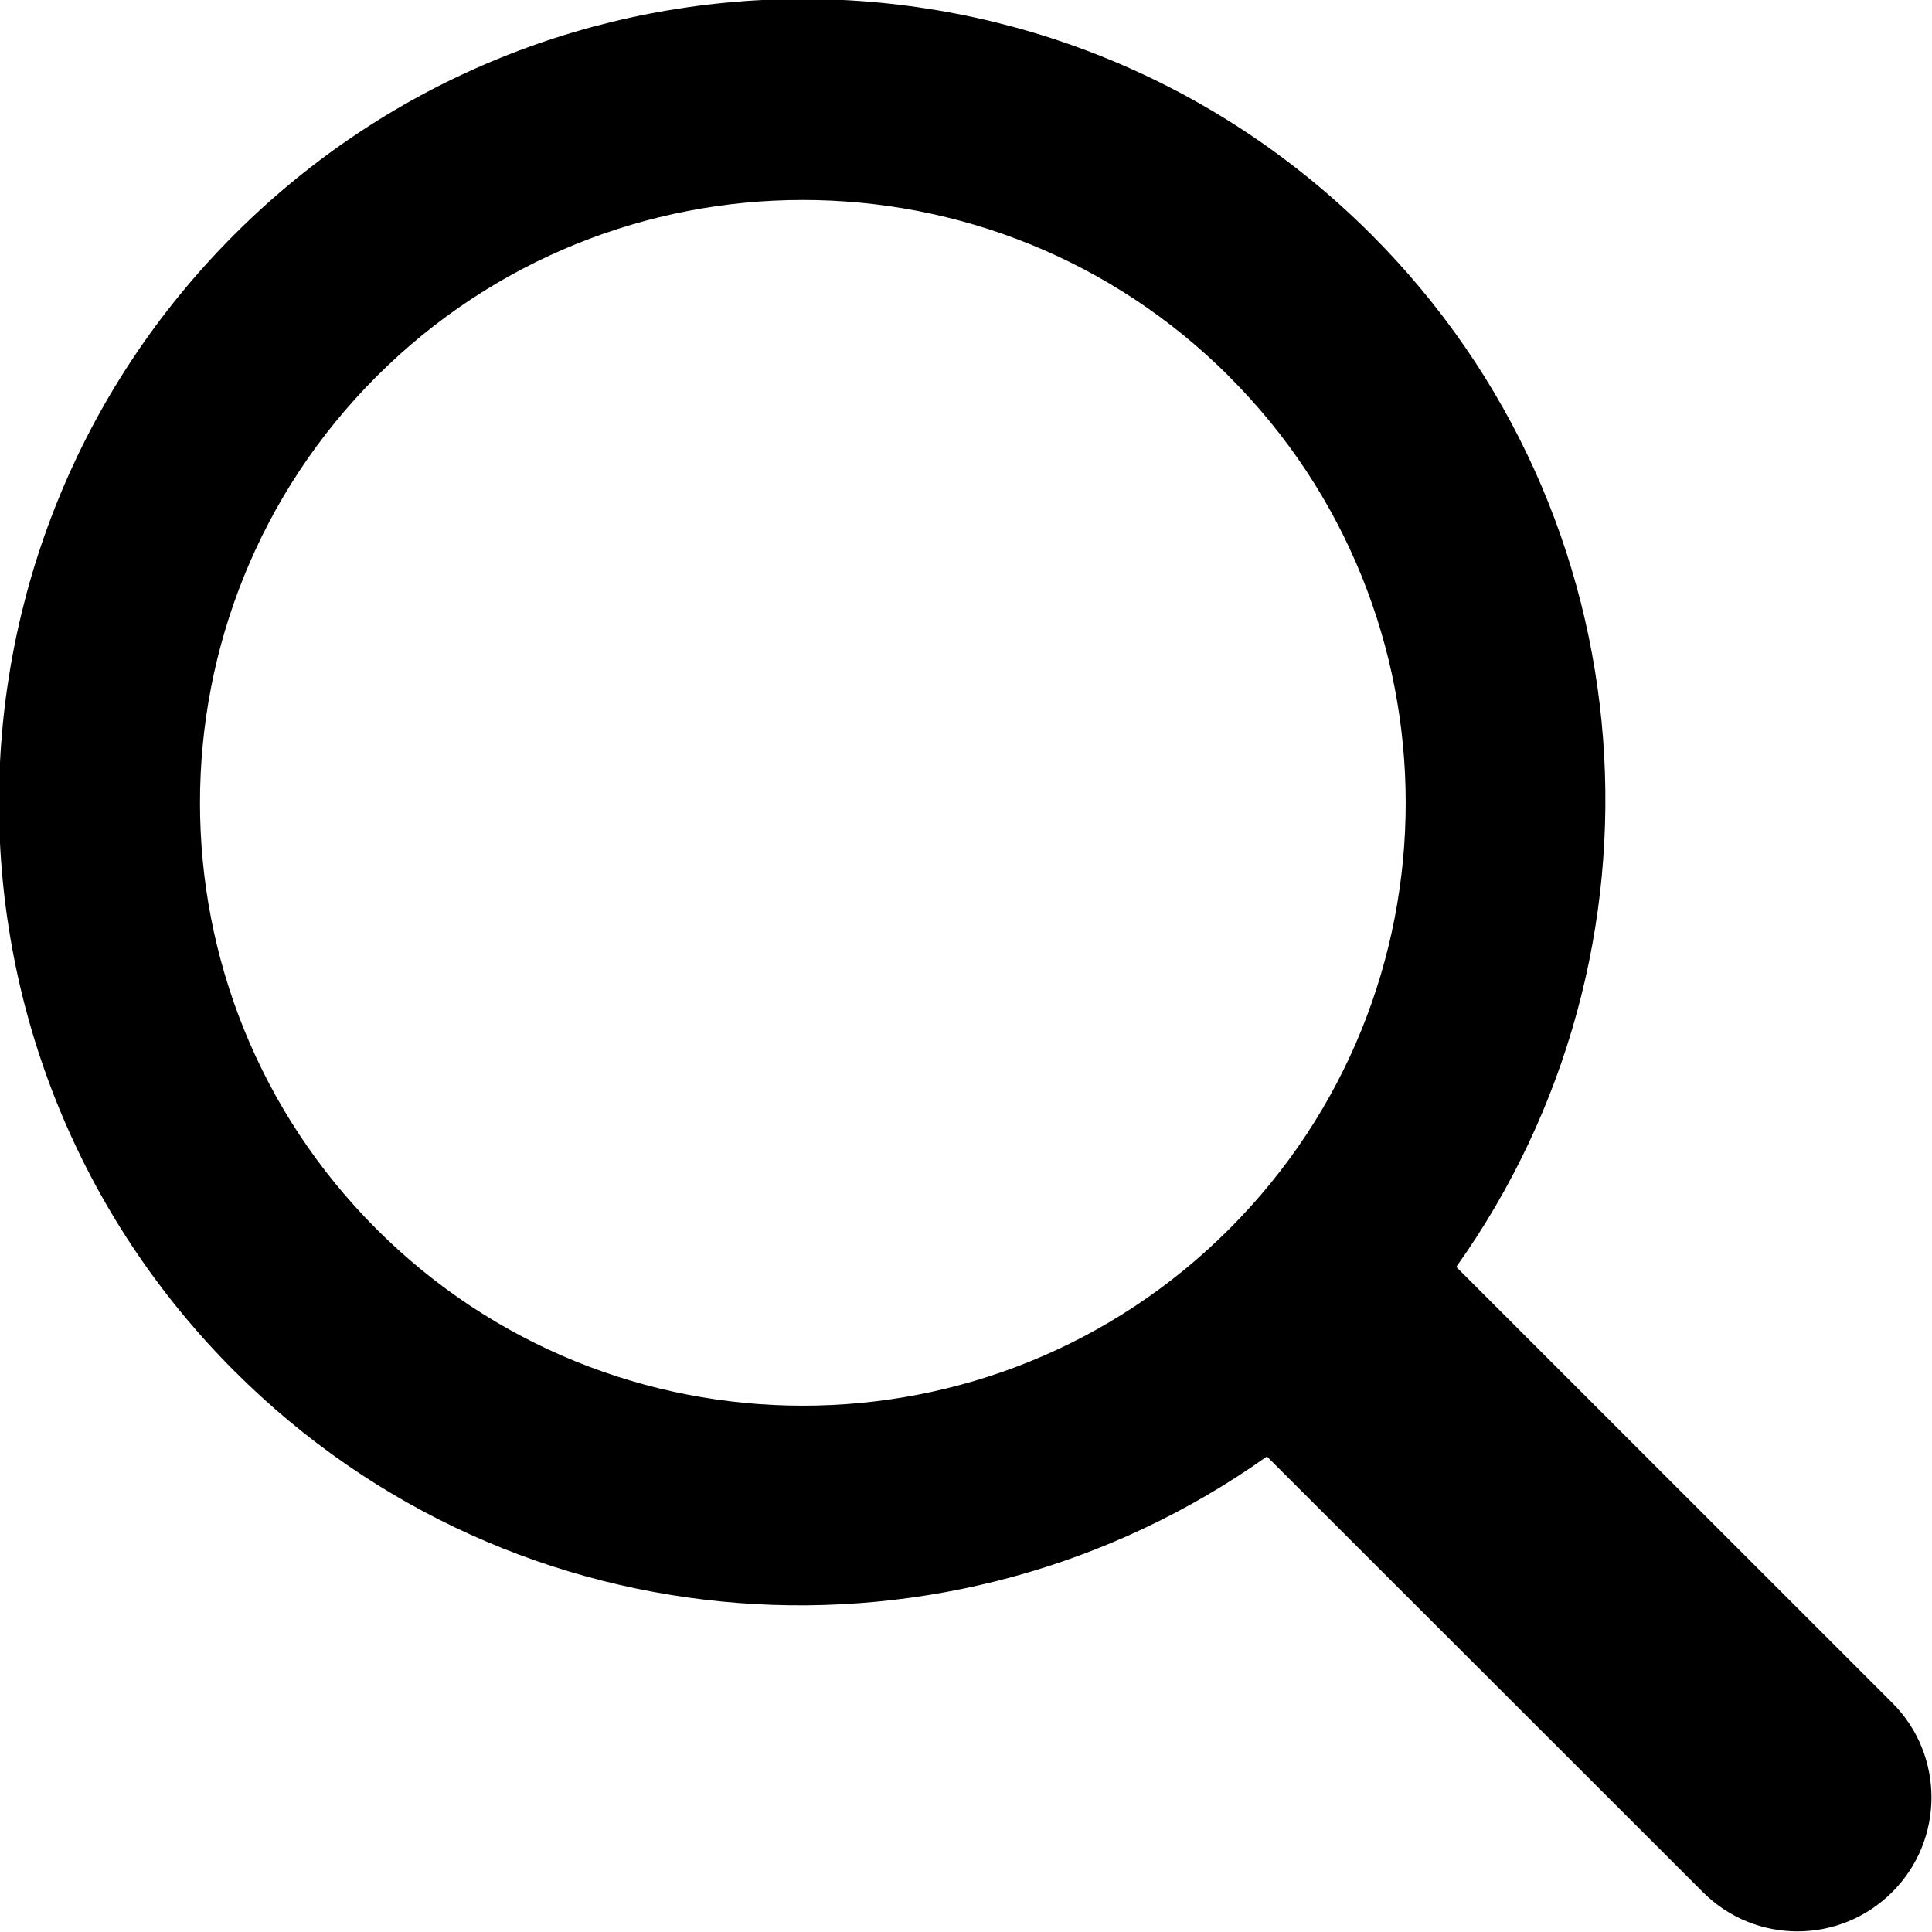
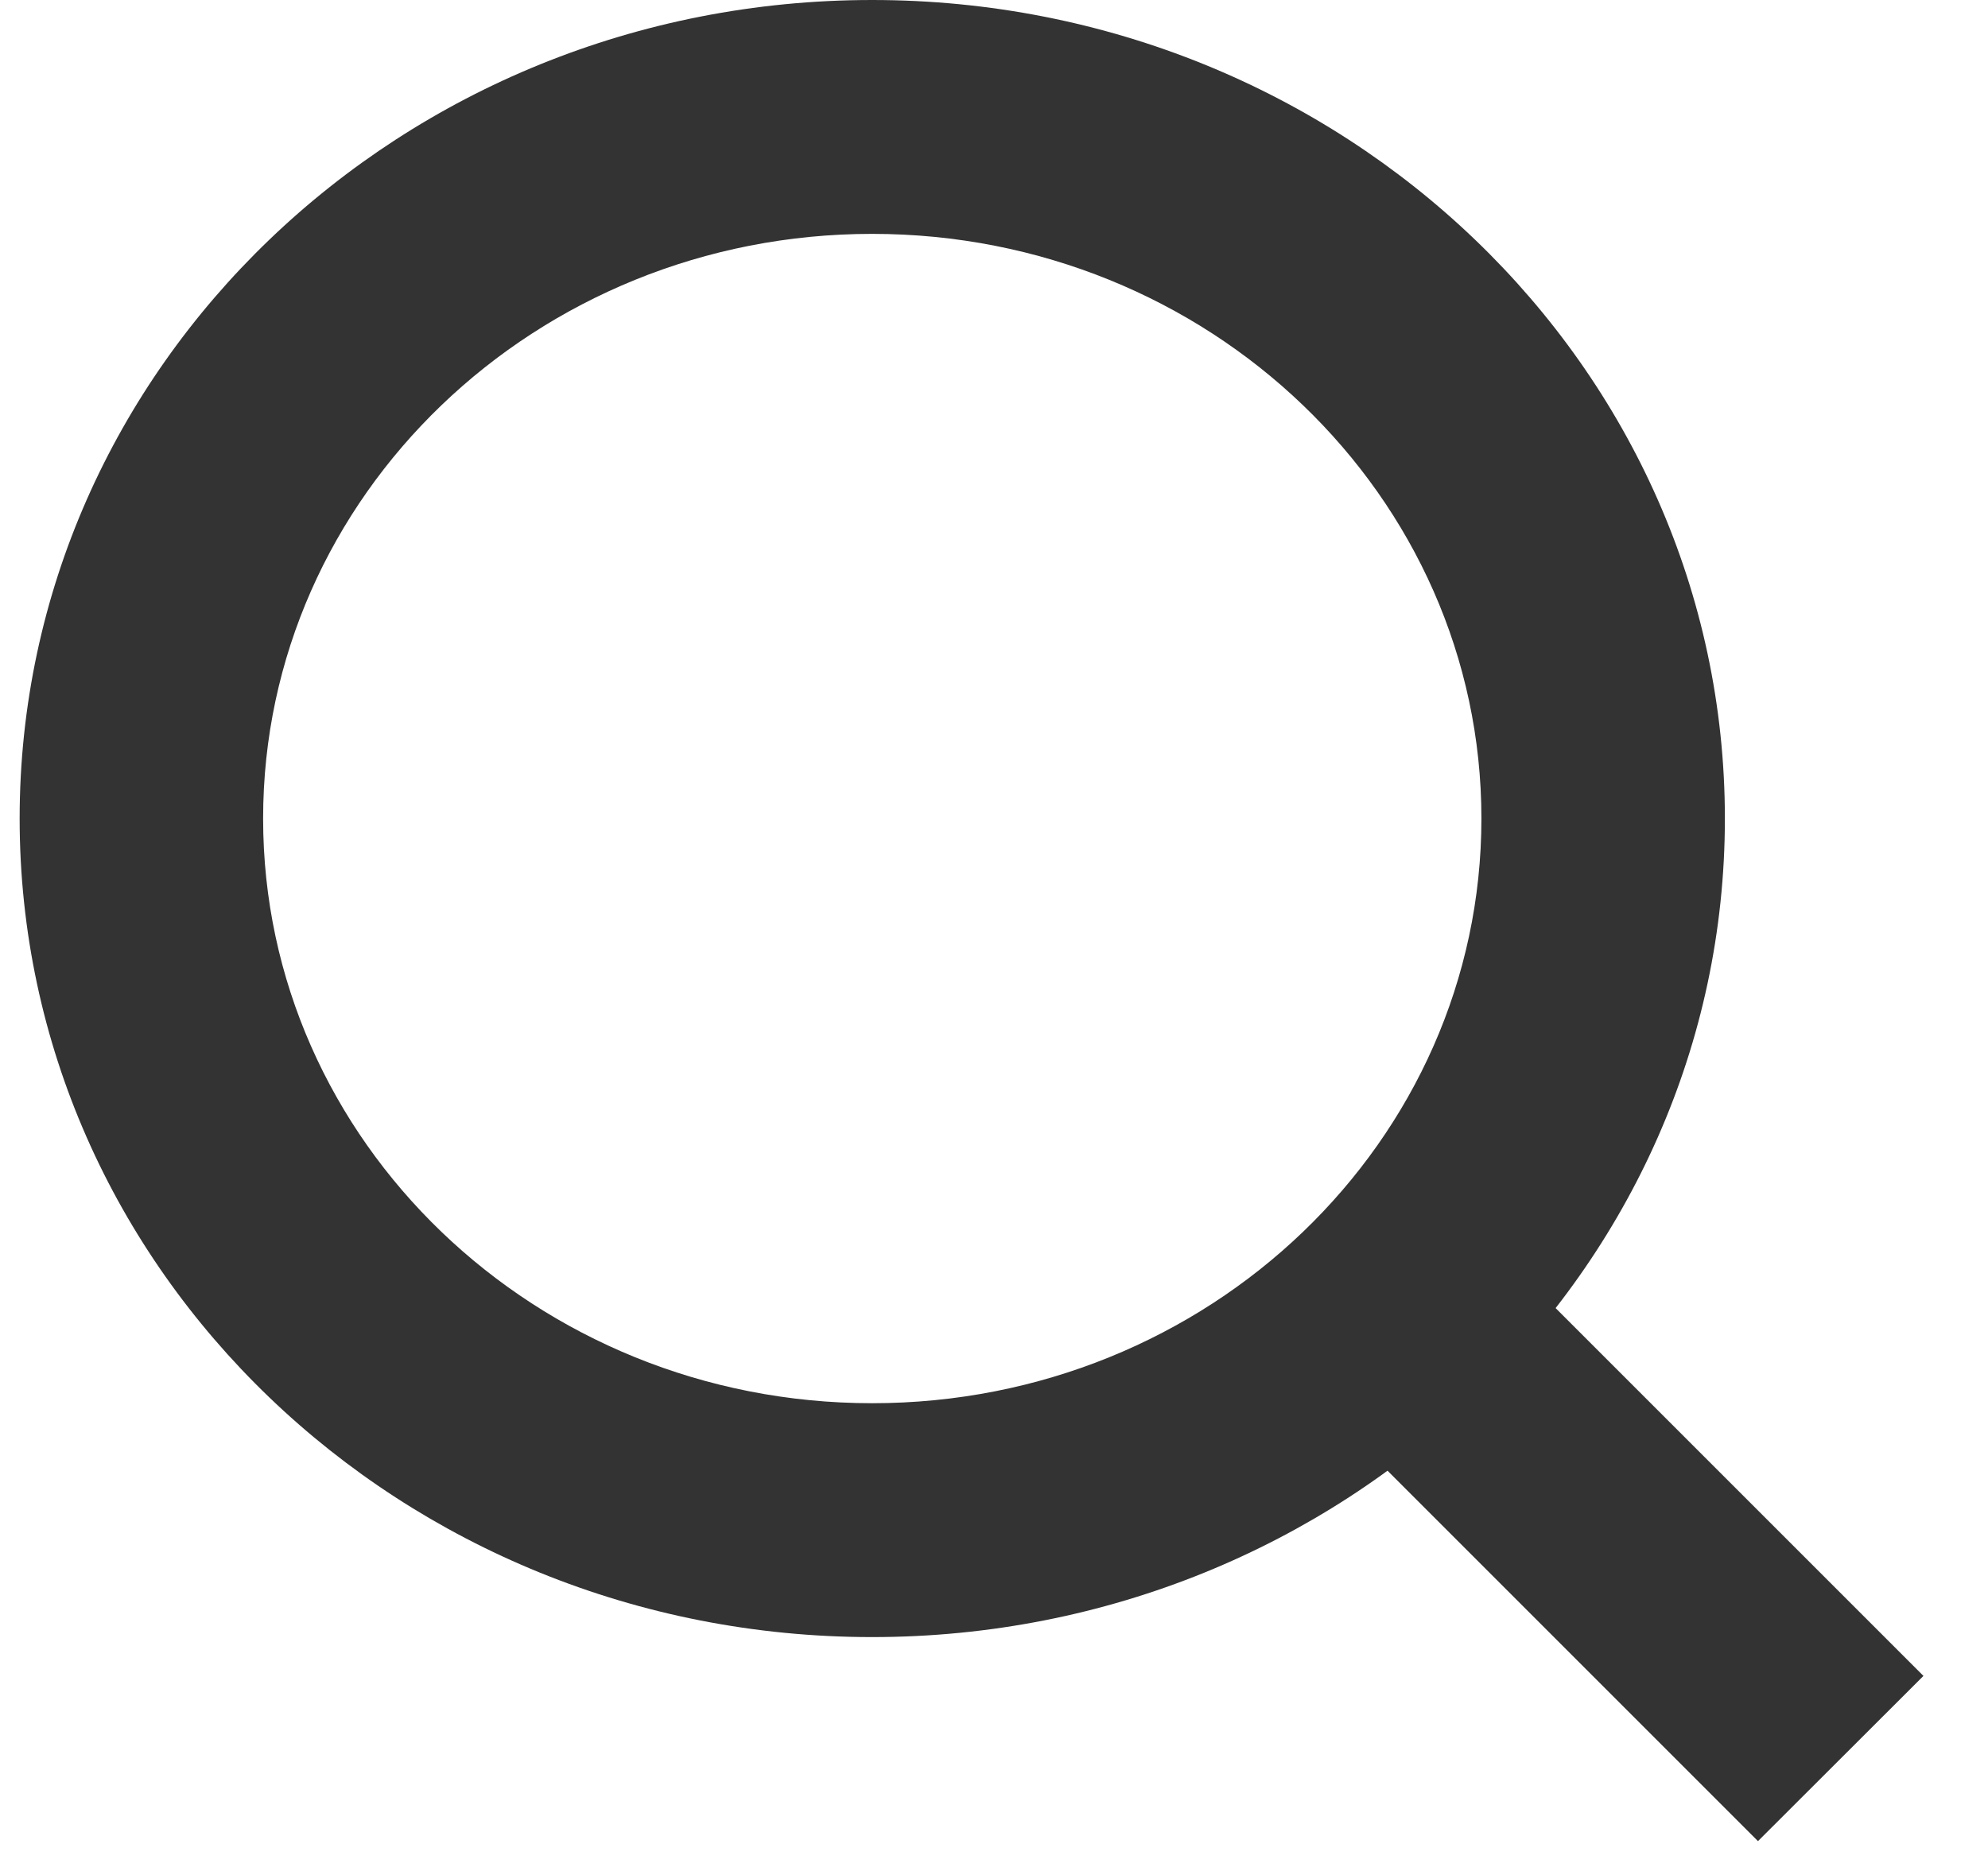
- <svg xmlns="http://www.w3.org/2000/svg" width="20" height="20">
-   <path fill-rule="evenodd" d="M19.588 19.587c-.542.542-1.42.542-1.96 0l-4.513-4.51c-3.25 2.31-7.774 2.03-10.688-.883-3.25-3.25-3.25-8.517 0-11.767s8.518-3.25 11.768 0c2.913 2.914 3.193 7.44.88 10.688l4.513 4.512c.542.54.542 1.42 0 1.96zm-6.864-15.69c-2.437-2.436-6.39-2.436-8.826 0-2.437 2.438-2.437 6.39 0 8.827 2.437 2.437 6.39 2.437 8.826 0 2.437-2.437 2.437-6.39 0-8.826z" />
+ <svg xmlns="http://www.w3.org/2000/svg" width="17" height="16" viewBox="0 0 17 16">
+   <g fill="none" fill-rule="evenodd">
+     <path d="M-4-4h24v24H-4z" />
+     <path d="M7.458 14C3.43 14 .168 10.866.168 7s3.263-7 7.29-7 7.292 3.134 7.292 7-3.265 7-7.292 7zm0-2c2.877 0 5.21-2.24 5.21-5s-2.333-5-5.21-5C4.582 2 2.25 4.24 2.25 7s2.332 5 5.208 5z" fill="#333" fill-rule="nonzero" />
+     <path fill="#333" d="M12.028 9.912l4.42 4.42-1.415 1.413-4.42-4.42z" />
+   </g>
</svg>
